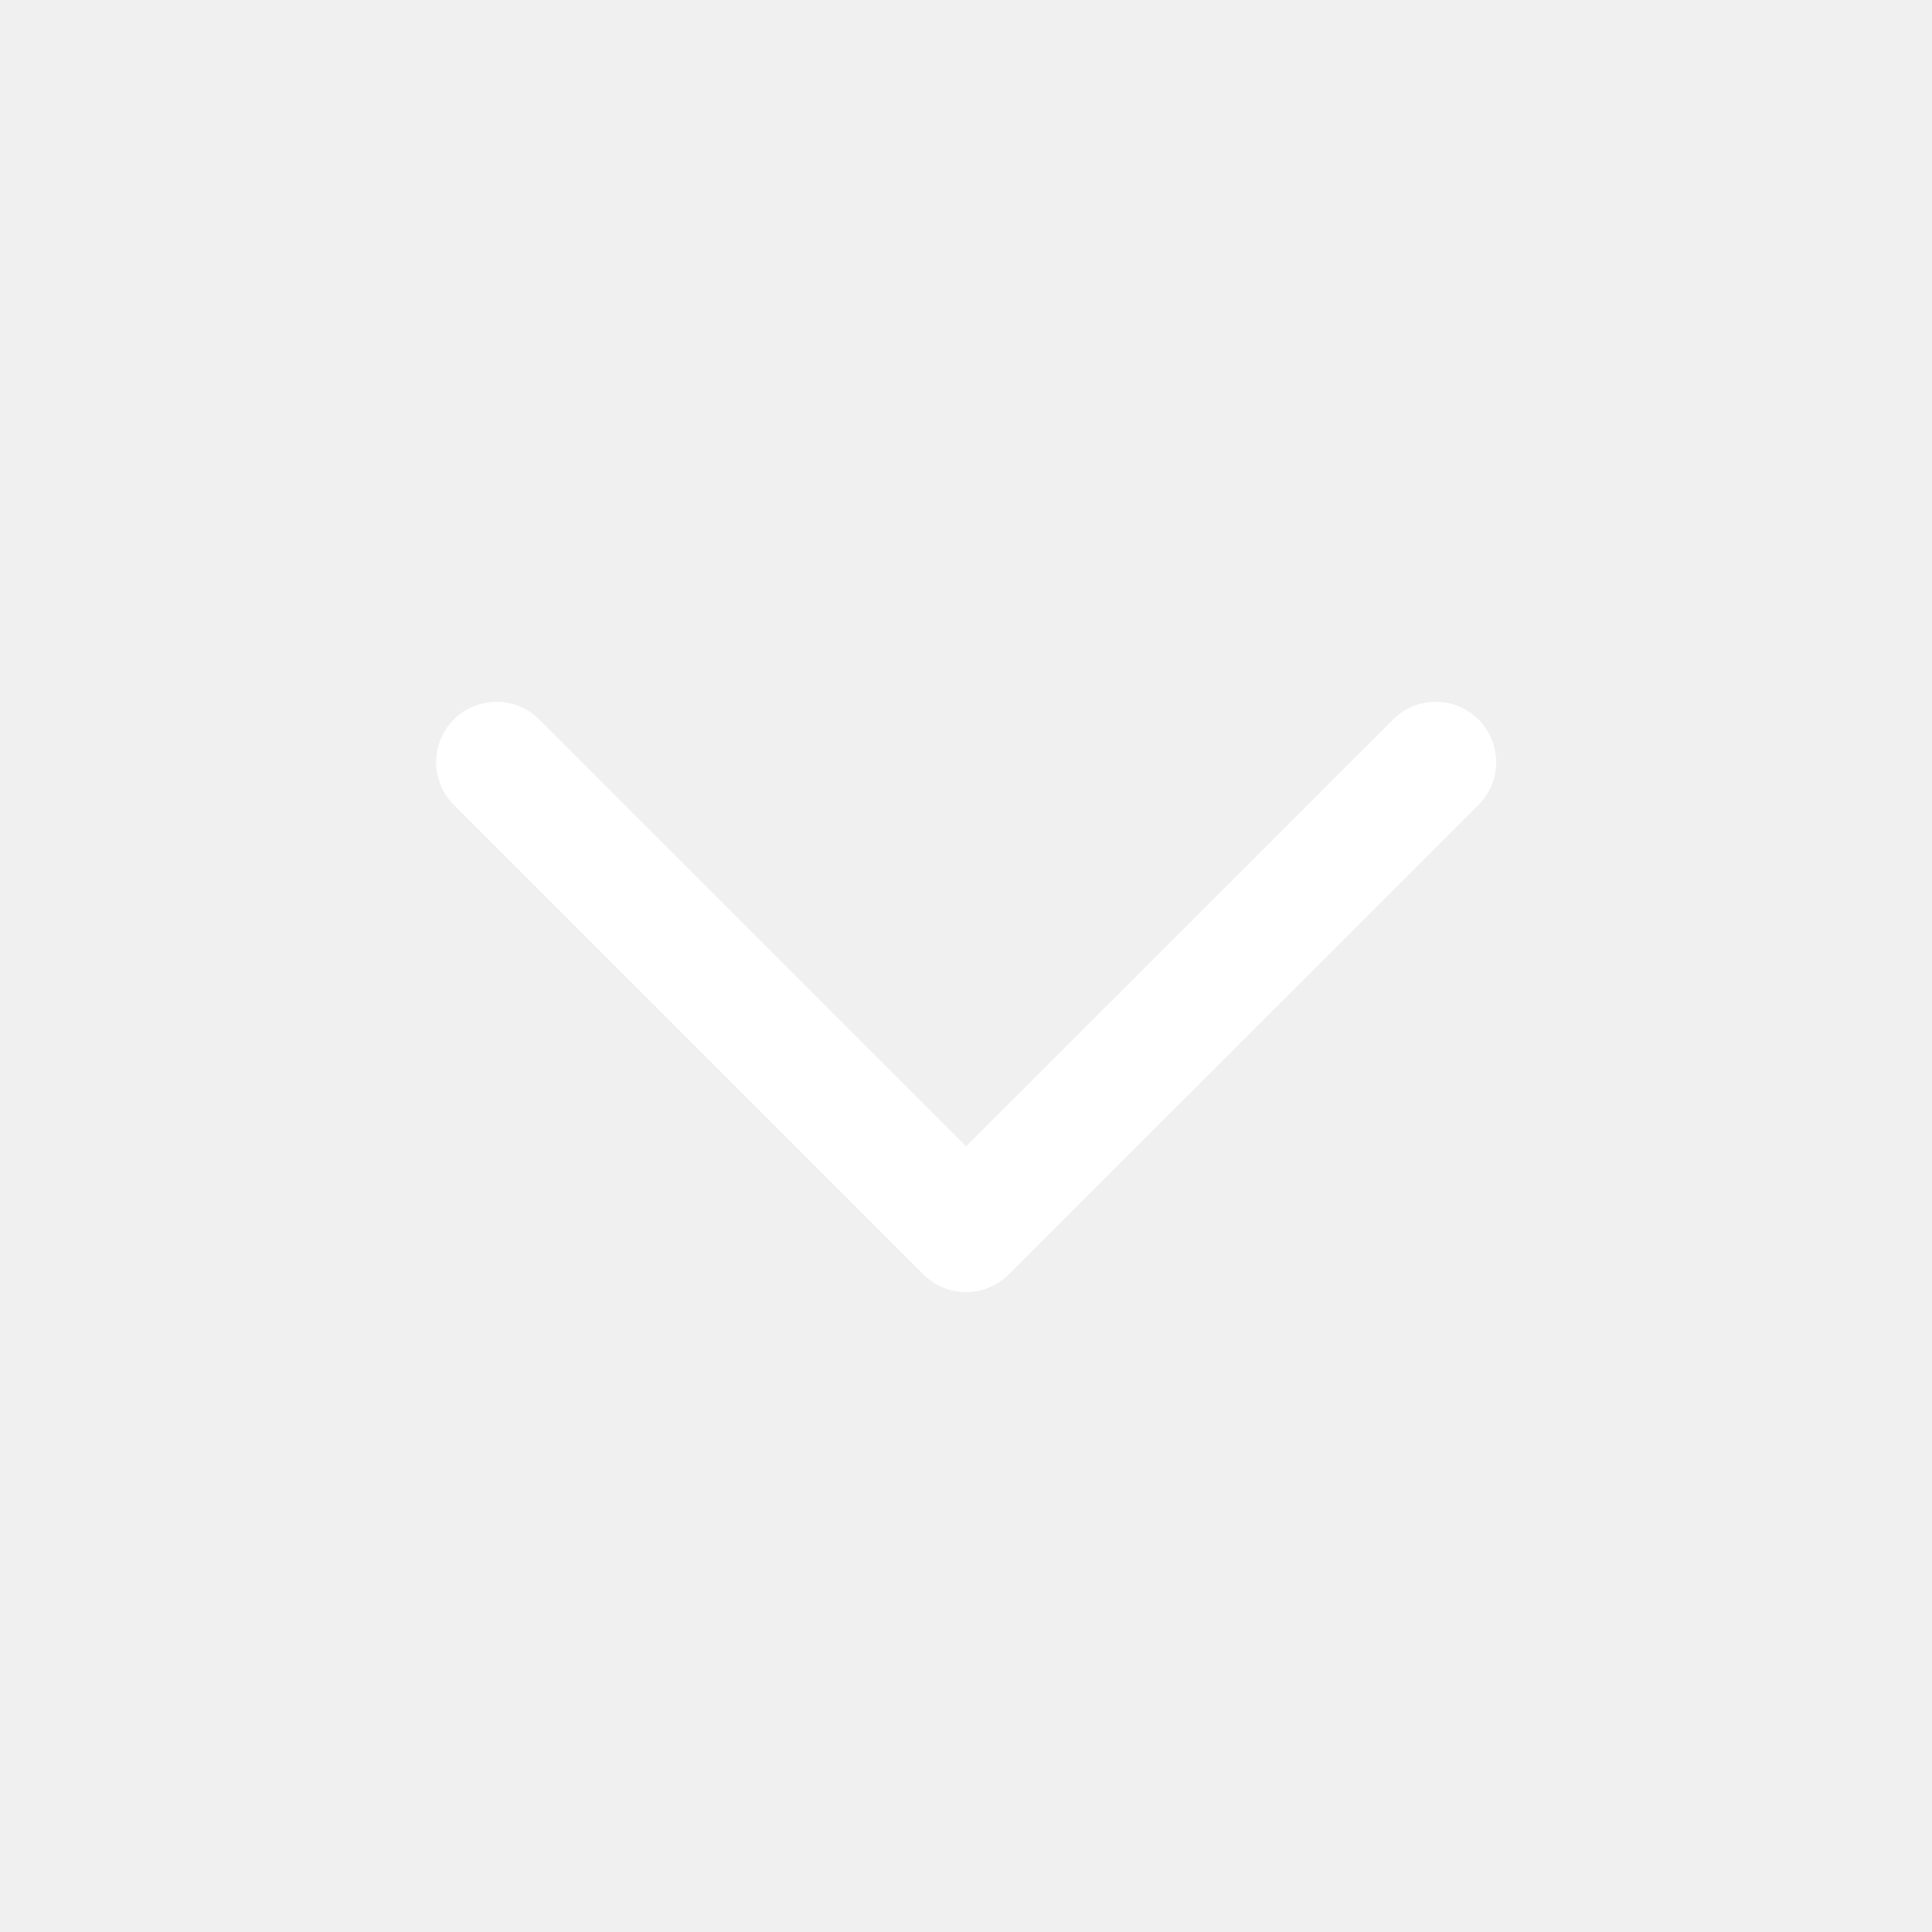
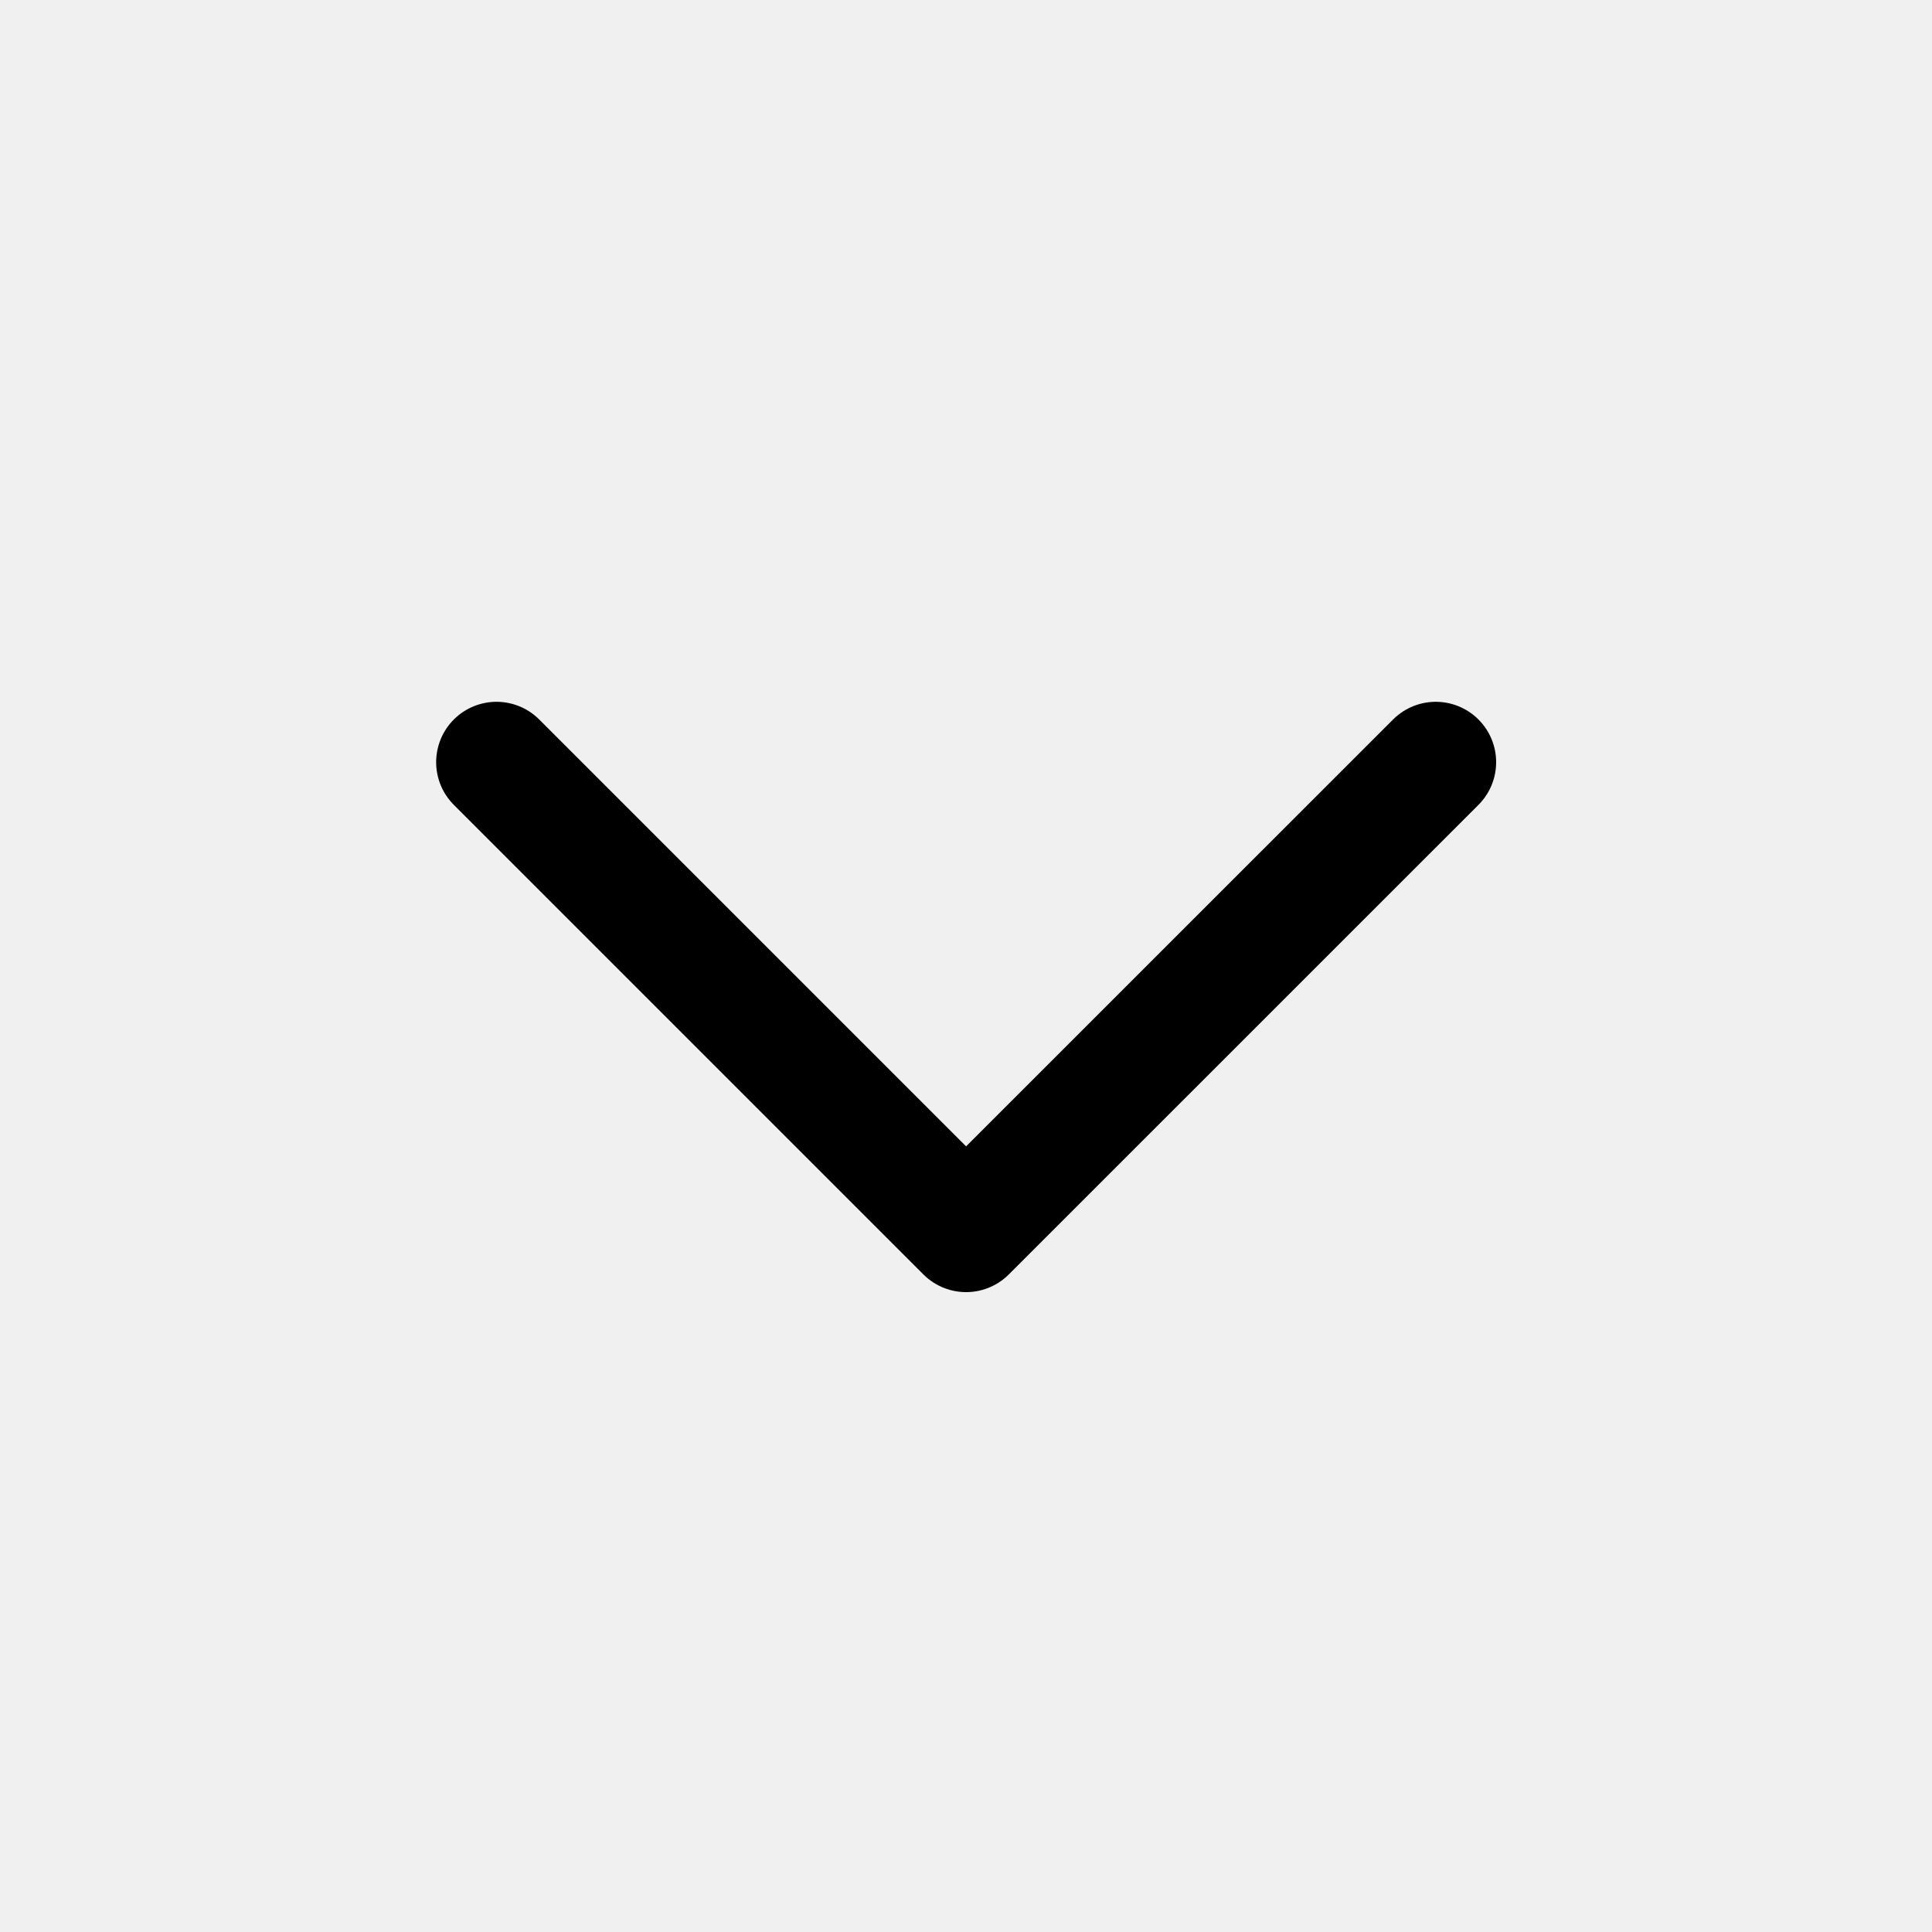
<svg xmlns="http://www.w3.org/2000/svg" width="20" height="20" viewBox="0 0 20 20" fill="none">
-   <path d="M5.14 7.89L10.001 12.751L14.863 7.89" stroke="white" stroke-width="1.25" stroke-linecap="round" stroke-linejoin="round" />
+   <path d="M5.14 7.89L10.001 12.751L14.863 7.89" stroke="currentColor" stroke-width="1.25" stroke-linecap="round" stroke-linejoin="round" />
</svg>
